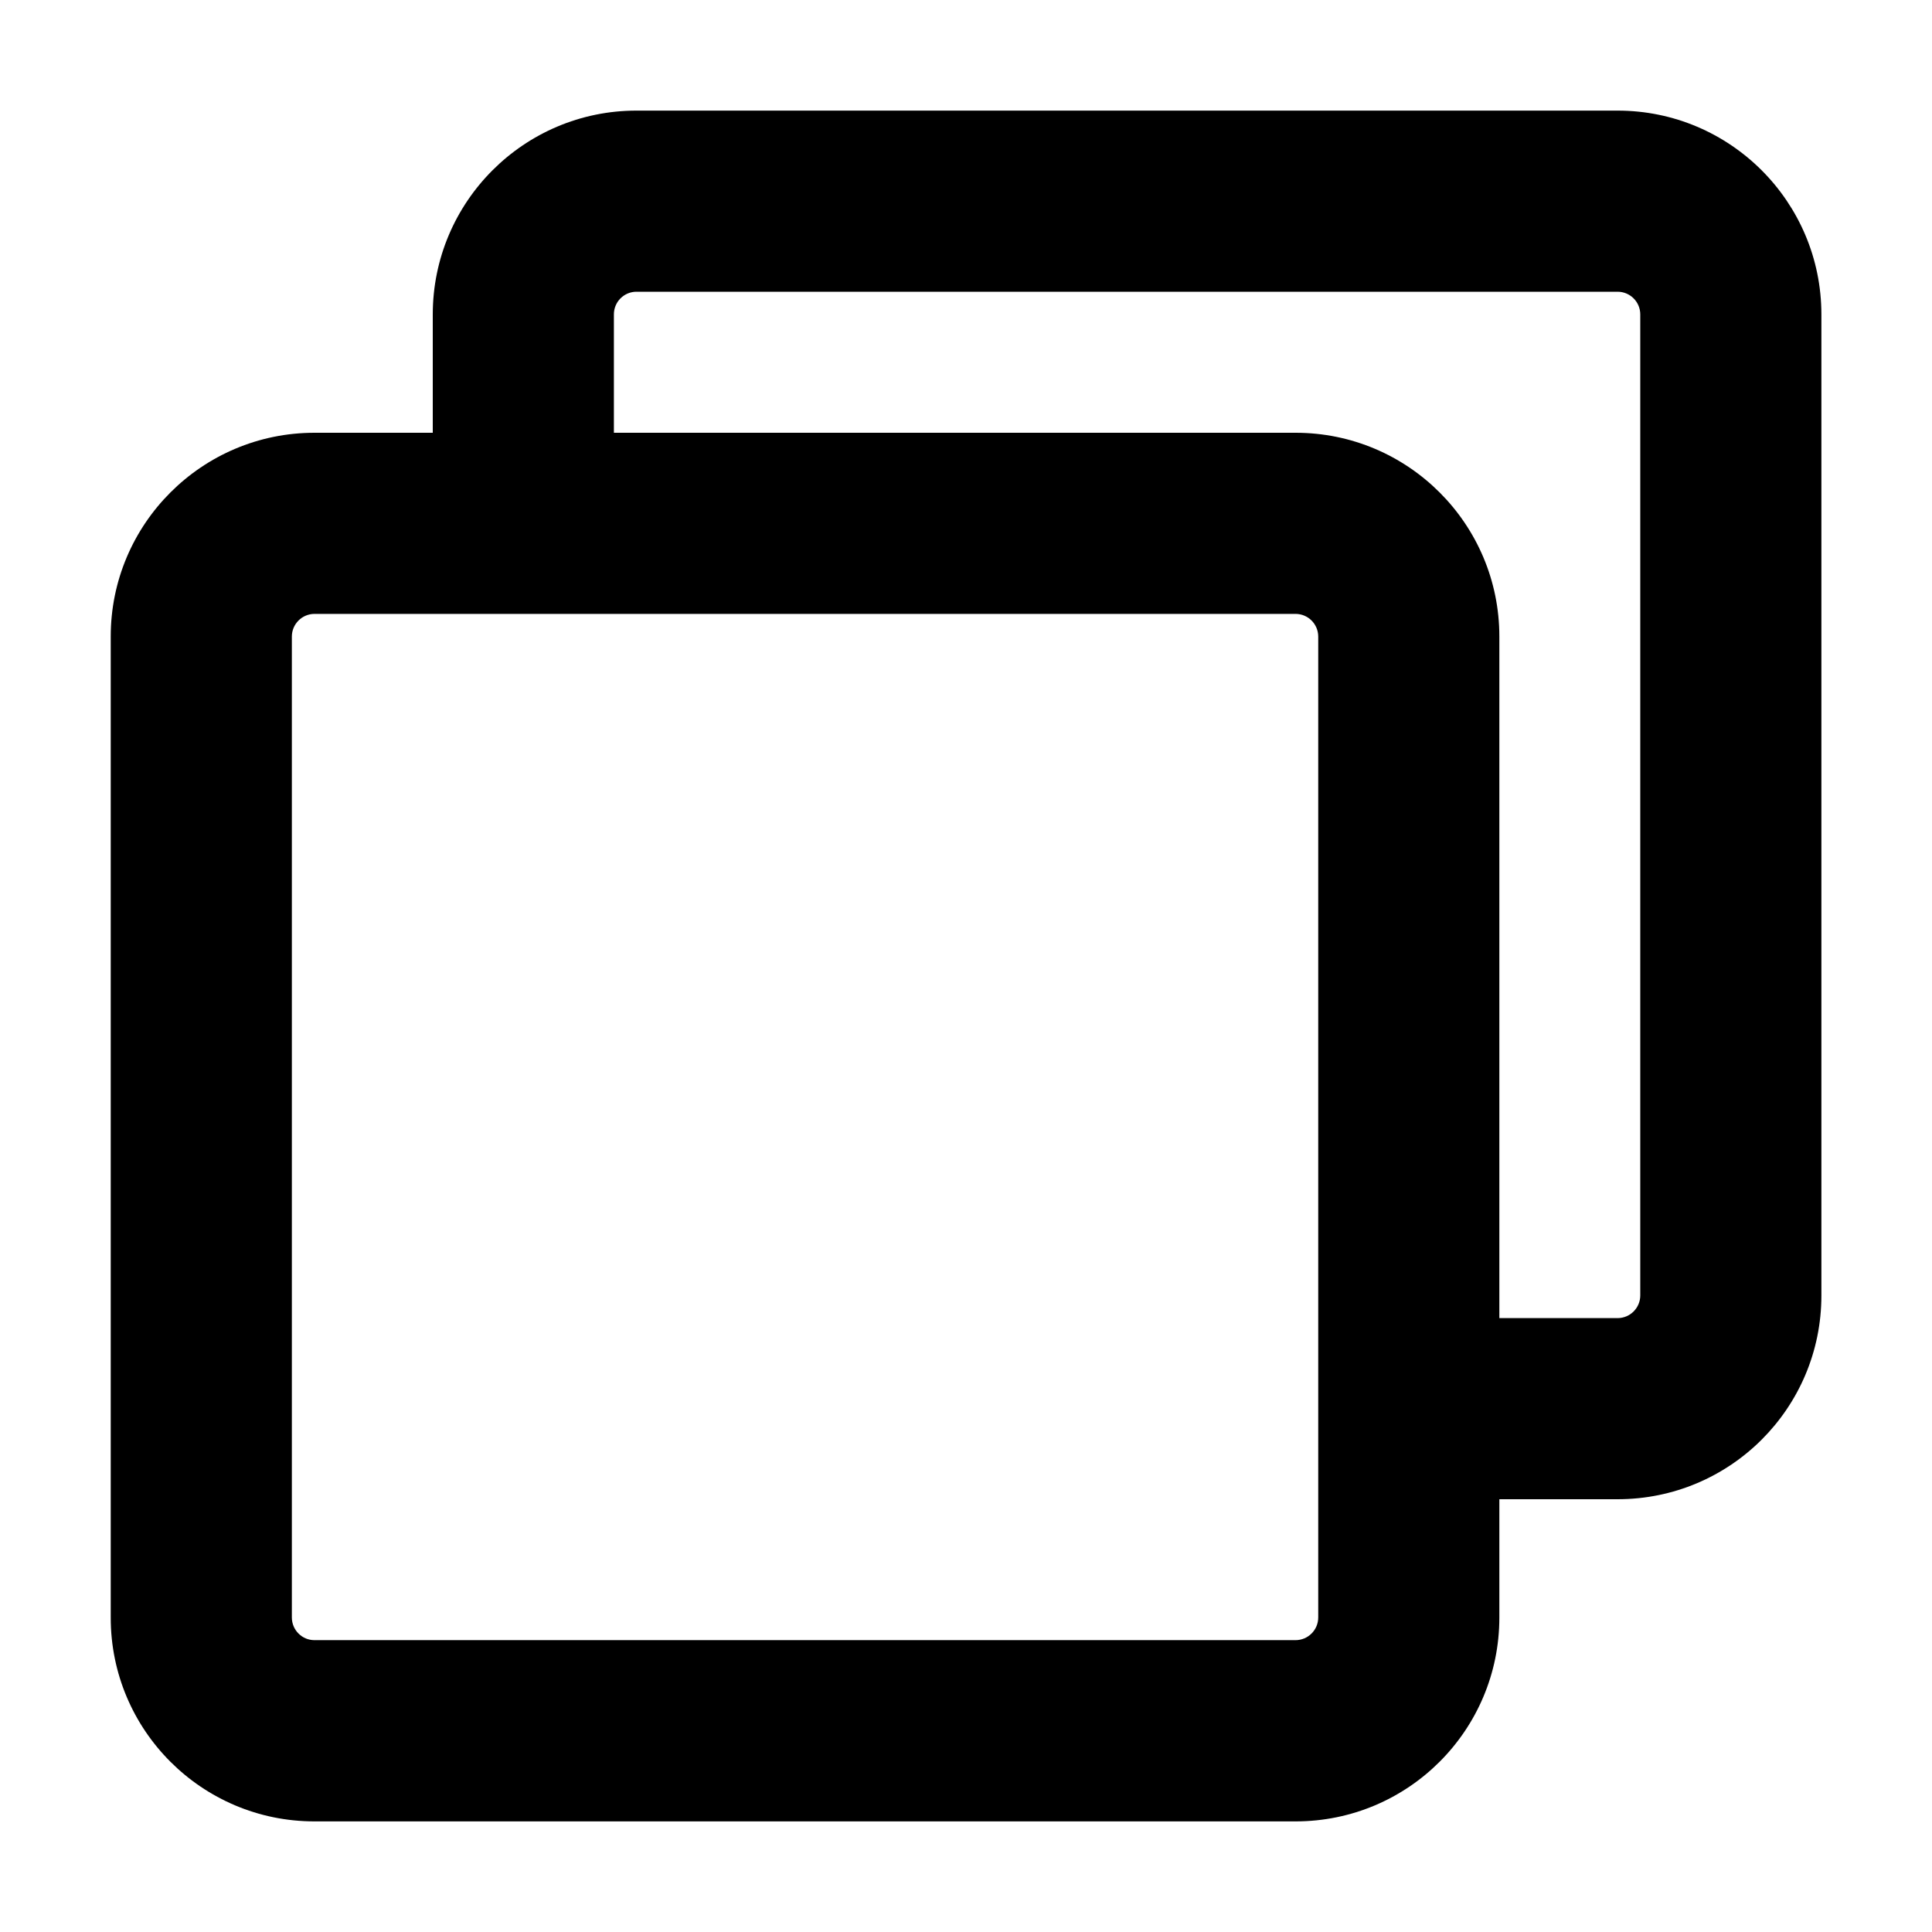
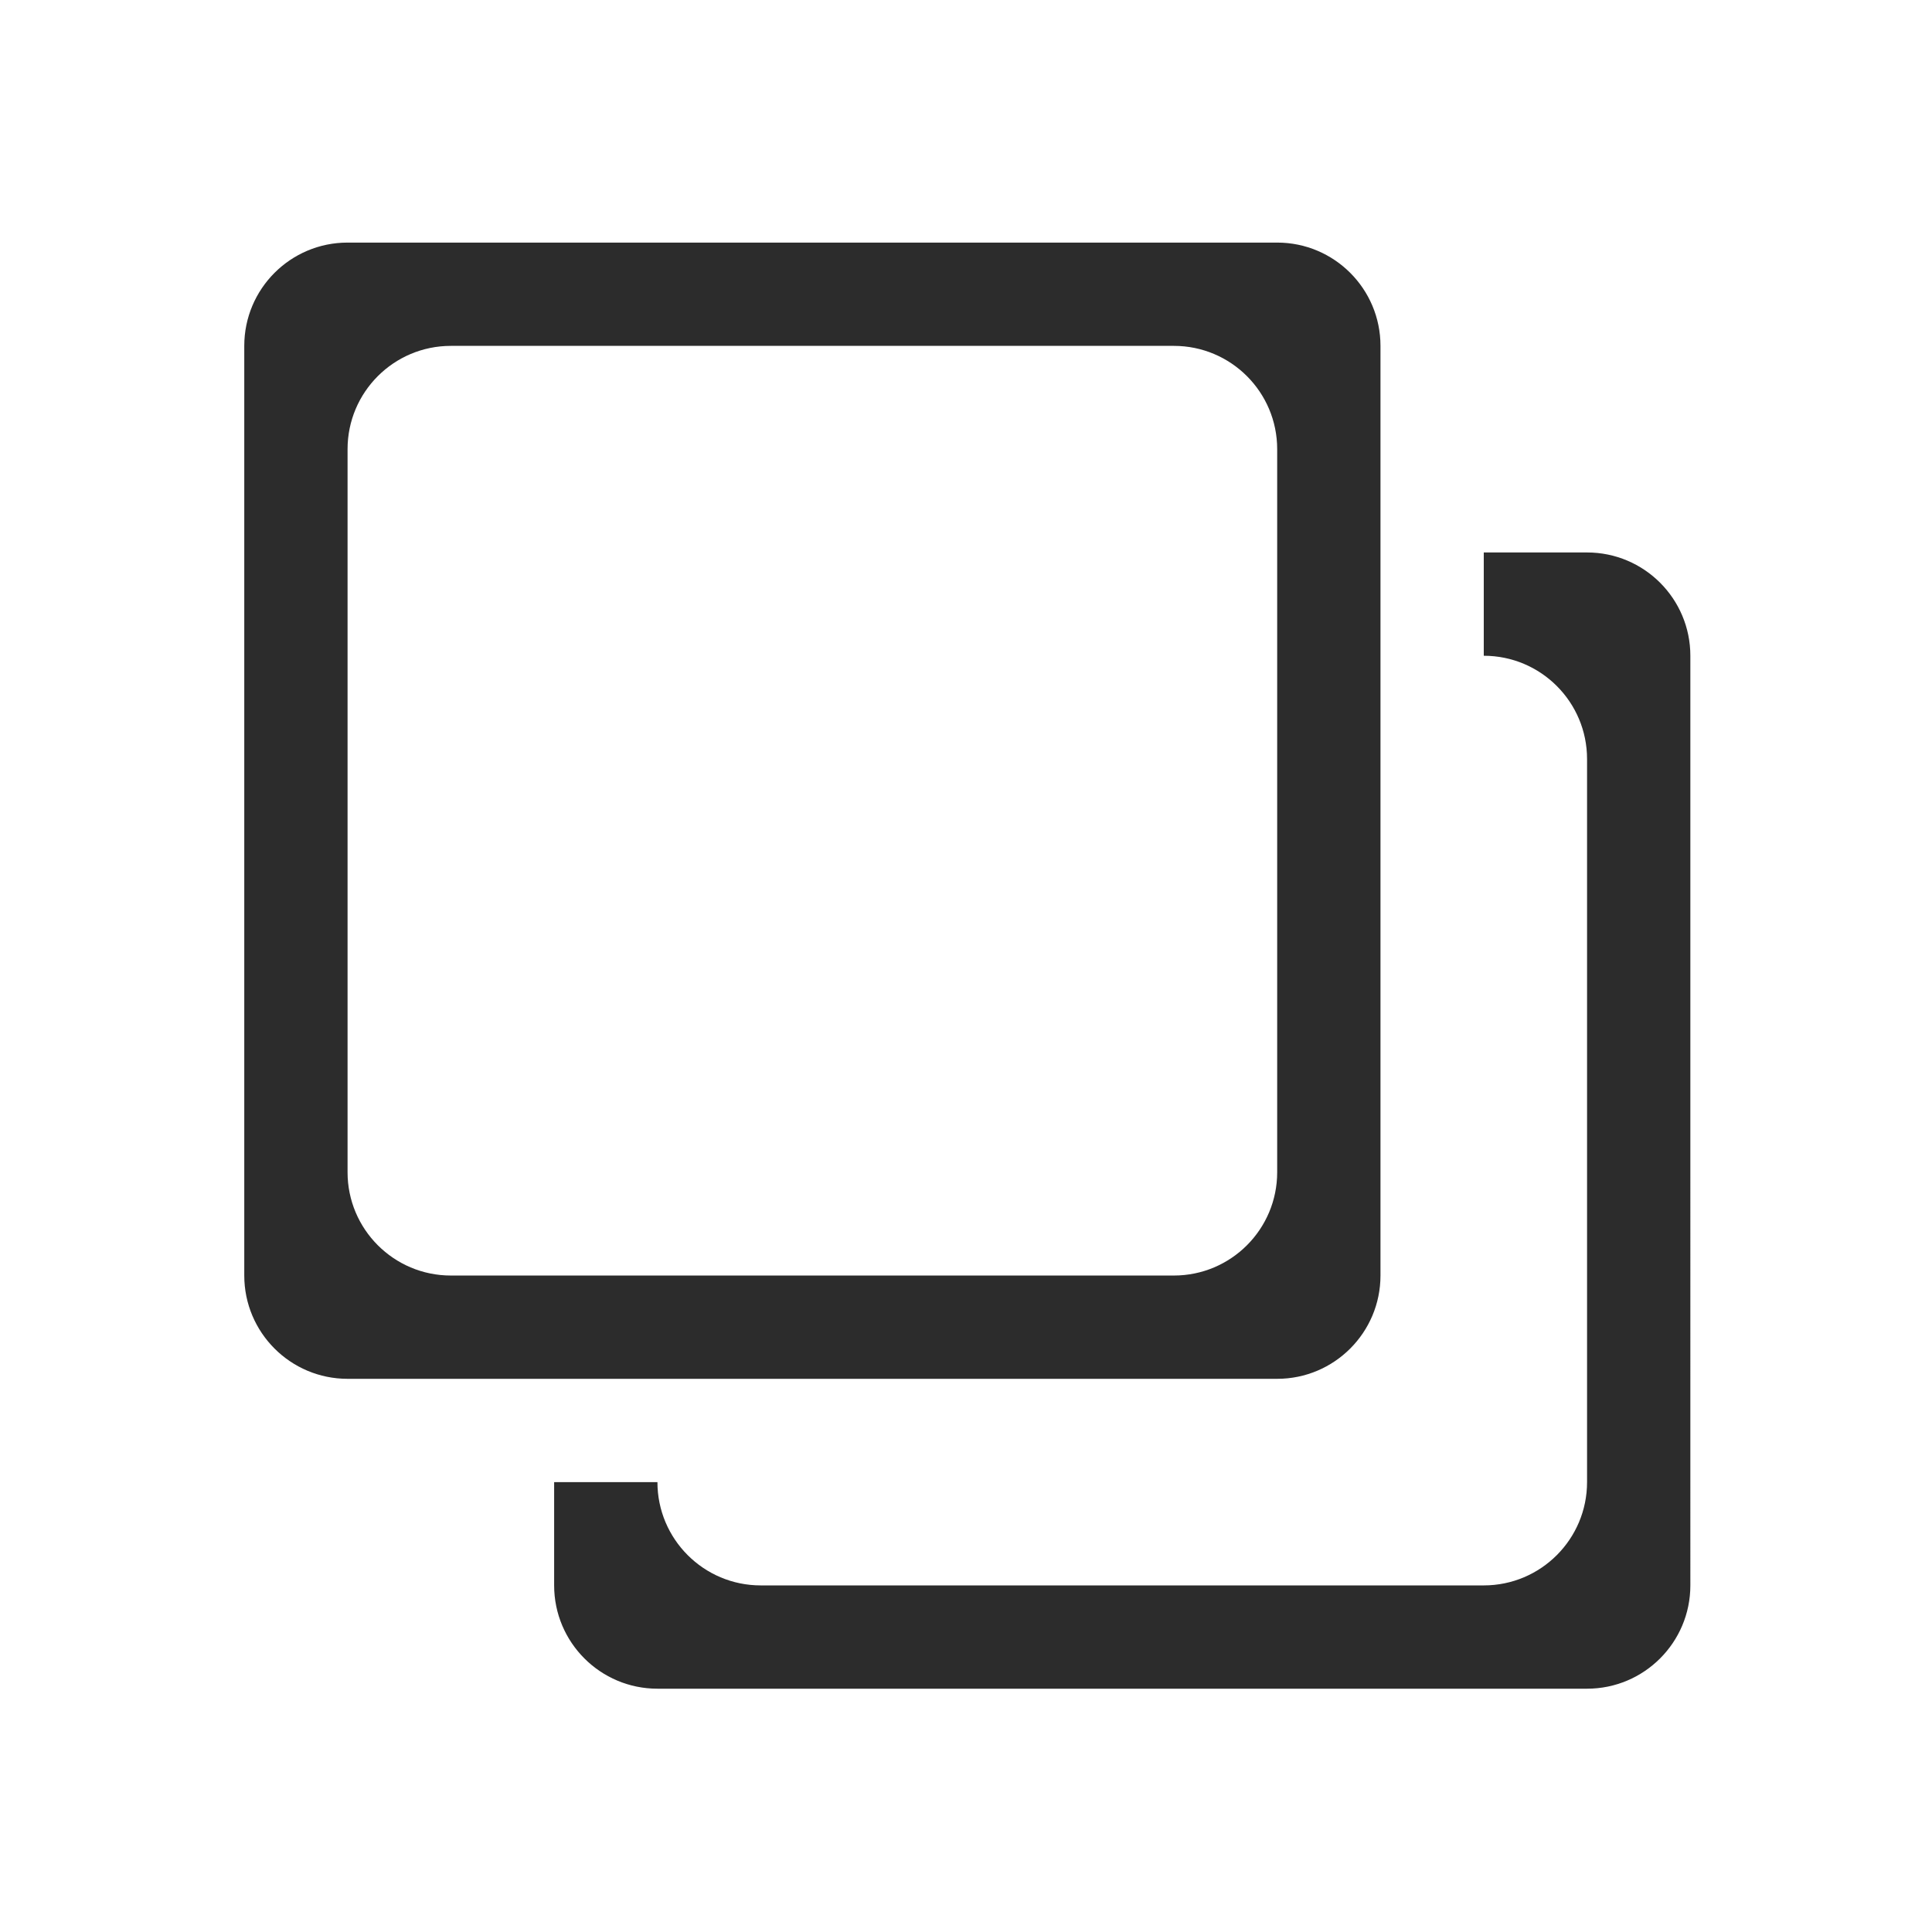
- <svg xmlns="http://www.w3.org/2000/svg" t="1782375270278" class="icon" viewBox="0 0 1024 1024" version="1.1" p-id="12464" width="200" height="200">
-   <path d="M229.376 229.376v-62.72c0-59.648 48.384-108.032 107.968-108.032h520c59.648 0 108.032 48.384 108.032 108.032v520c0 59.648-48.32 107.968-108.032 107.968h-62.656v62.72c0 59.648-48.32 108.032-108.032 108.032H166.656a107.968 107.968 0 0 1-107.968-108.032V337.344c0-59.584 48.384-107.968 107.968-107.968h62.72z m96-62.72v62.72h361.344c59.584 0 107.968 48.384 107.968 107.968v361.28h62.72a12.032 12.032 0 0 0 11.968-12.032V166.656a12.032 12.032 0 0 0-12.032-12.032H337.344a11.968 11.968 0 0 0-11.968 12.032zM154.688 337.28v520c0 6.656 5.376 12.032 11.968 12.032h520a12.032 12.032 0 0 0 12.032-12.032V337.344a12.032 12.032 0 0 0-12.032-11.968H166.656a12.032 12.032 0 0 0-11.968 11.968z" p-id="12465" />
+ <svg xmlns="http://www.w3.org/2000/svg" t="1783444862174" class="icon" viewBox="0 0 1024 1024" version="1.1" p-id="4868" width="256" height="256">
+   <path d="M731.682 676.057 731.682 183.323c0-30.234-24.512-54.746-54.748-54.746L184.216 128.577c-30.234 0-54.747 24.512-54.747 54.746l0 492.734c0 30.208 24.513 54.747 54.747 54.747l492.718 0C707.169 730.804 731.682 706.265 731.682 676.057zM622.189 676.057 238.963 676.057c-30.234 0-54.747-24.539-54.747-54.746L184.216 238.07c0-30.234 24.513-54.747 54.747-54.747l383.226 0c30.234 0 54.745 24.512 54.745 54.747l0 383.242C676.934 651.519 652.422 676.057 622.189 676.057zM841.175 292.817l-54.746 0 0 54.747c30.233 0 54.746 24.513 54.746 54.759l0 383.228c0 30.207-24.513 54.746-54.746 54.746L403.202 840.297c-30.234 0-54.747-24.539-54.747-54.746l-54.747 0 0 54.746c0 30.208 24.513 54.748 54.747 54.748l492.72 0c30.235 0 54.748-24.54 54.748-54.748L895.922 347.564C895.922 317.329 871.408 292.817 841.175 292.817z" fill="#2c2c2c" p-id="4869" />
</svg>
